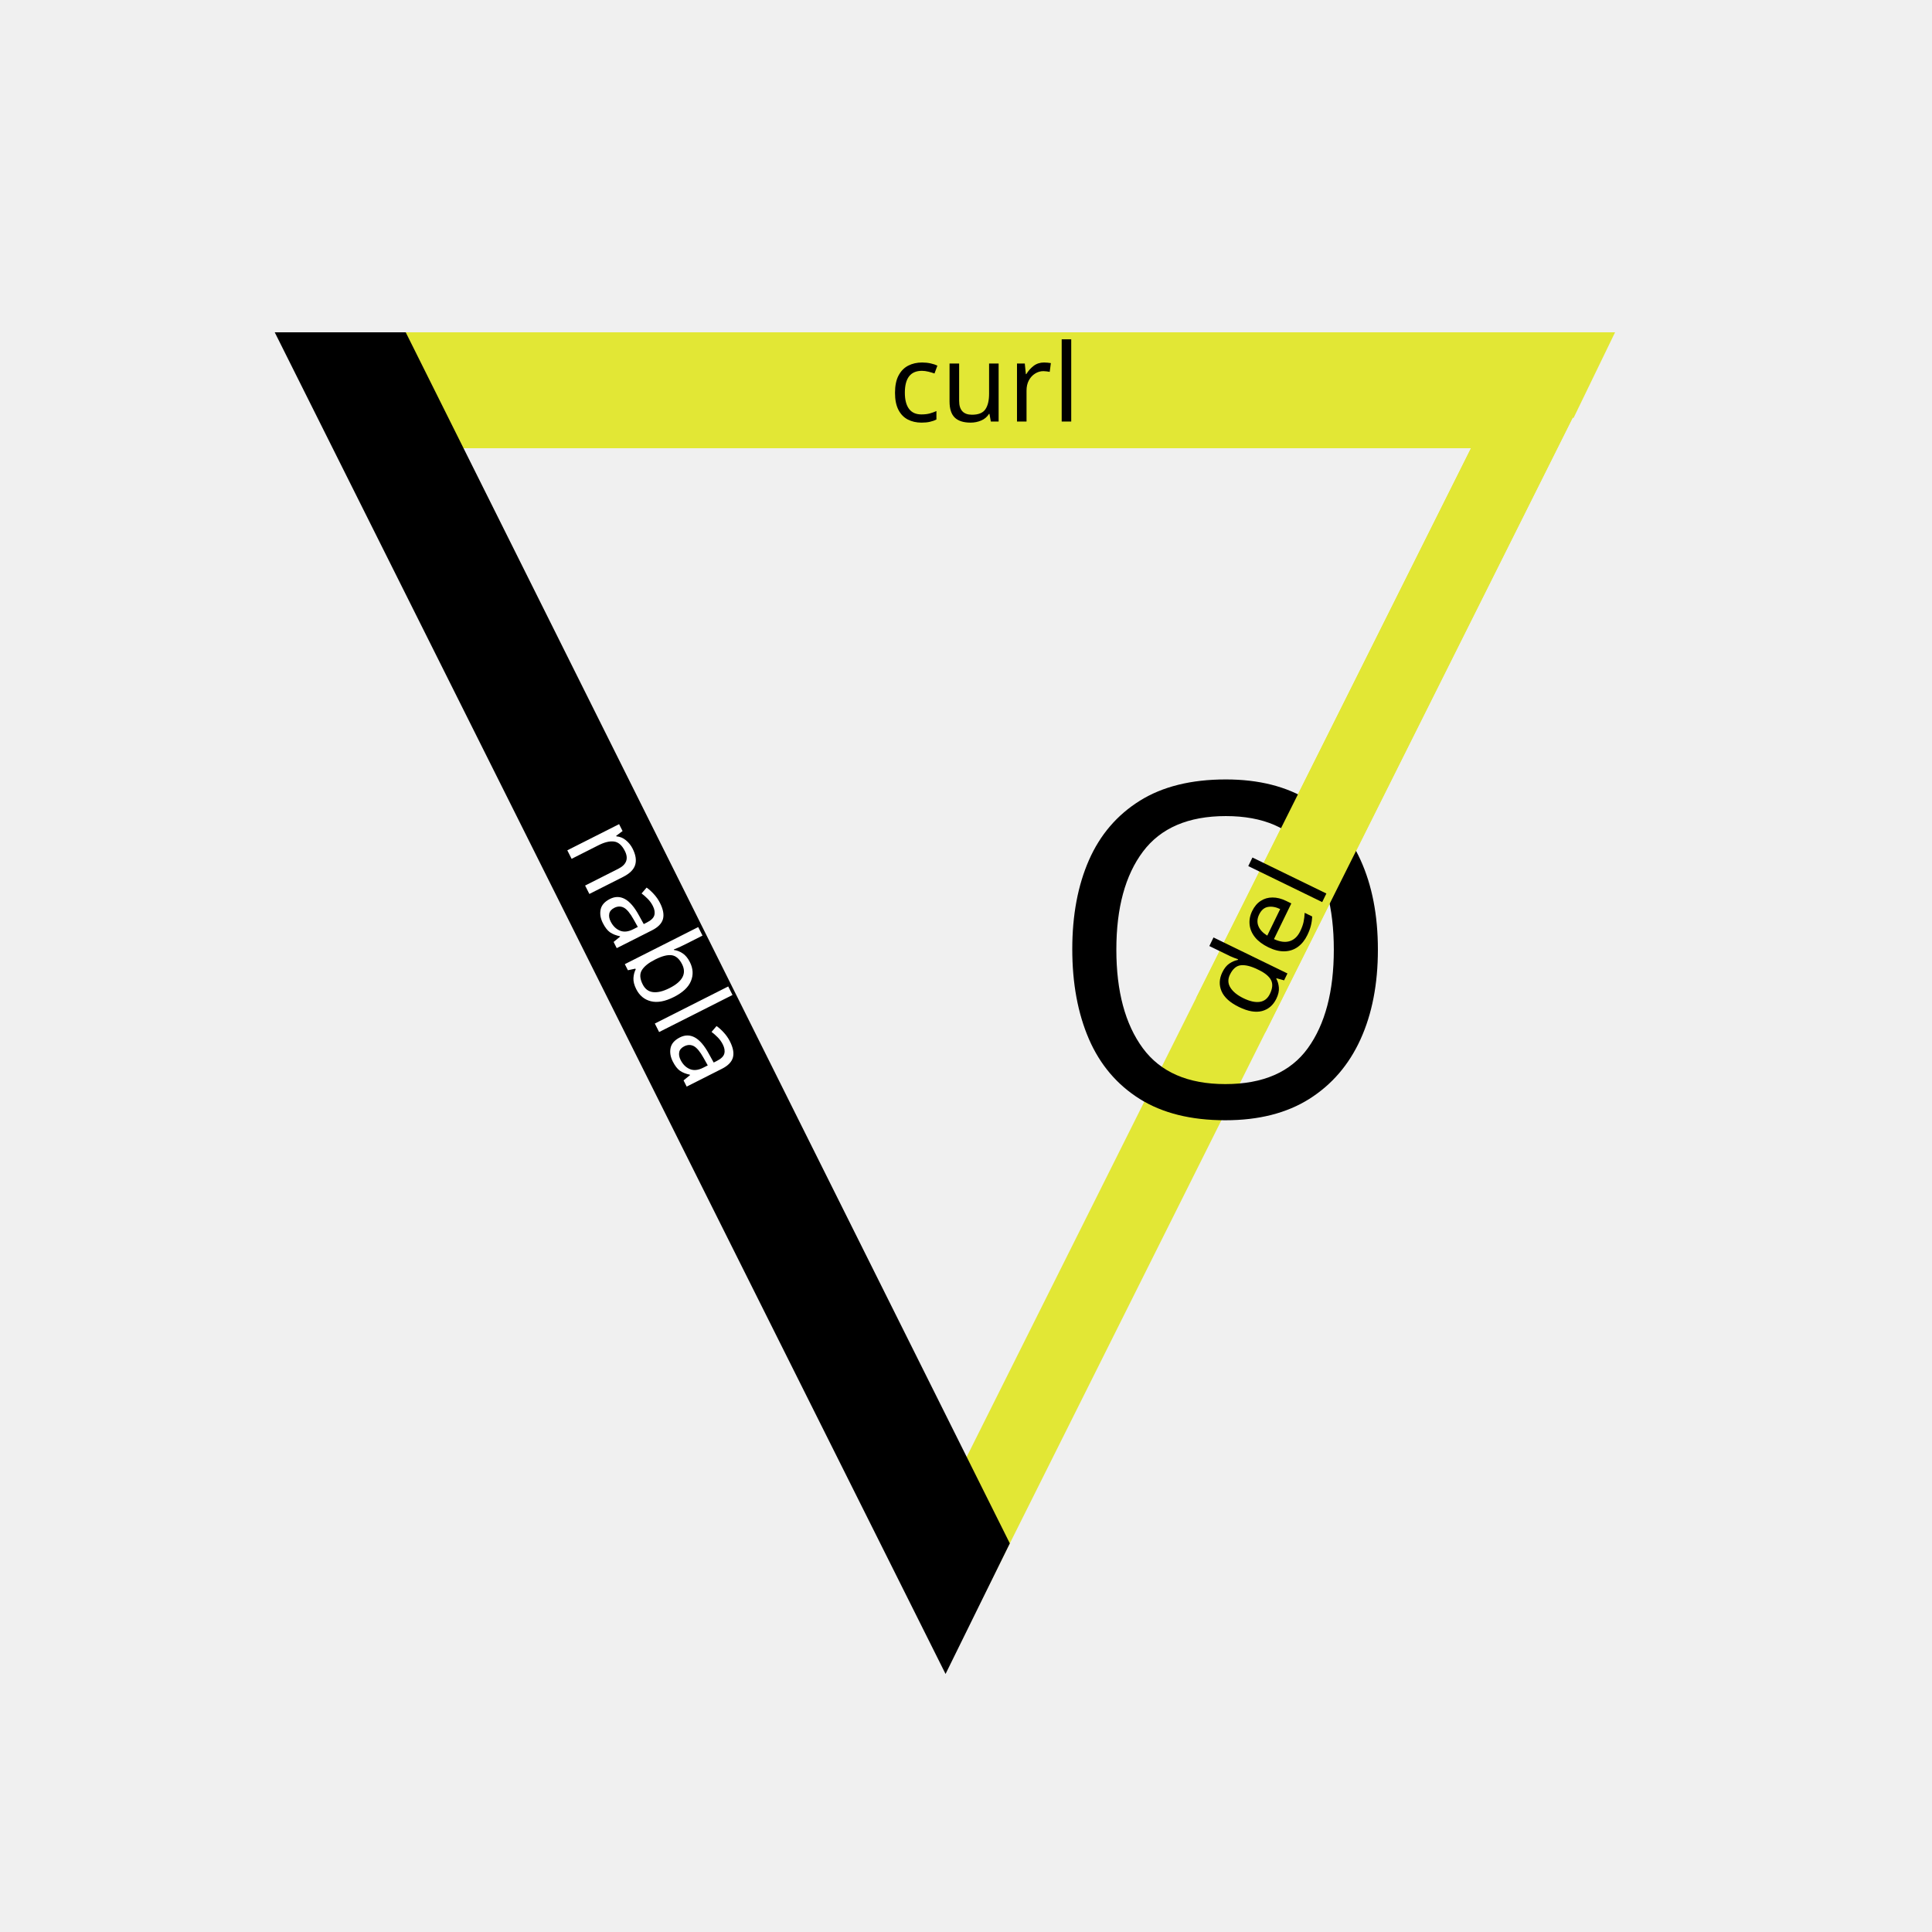
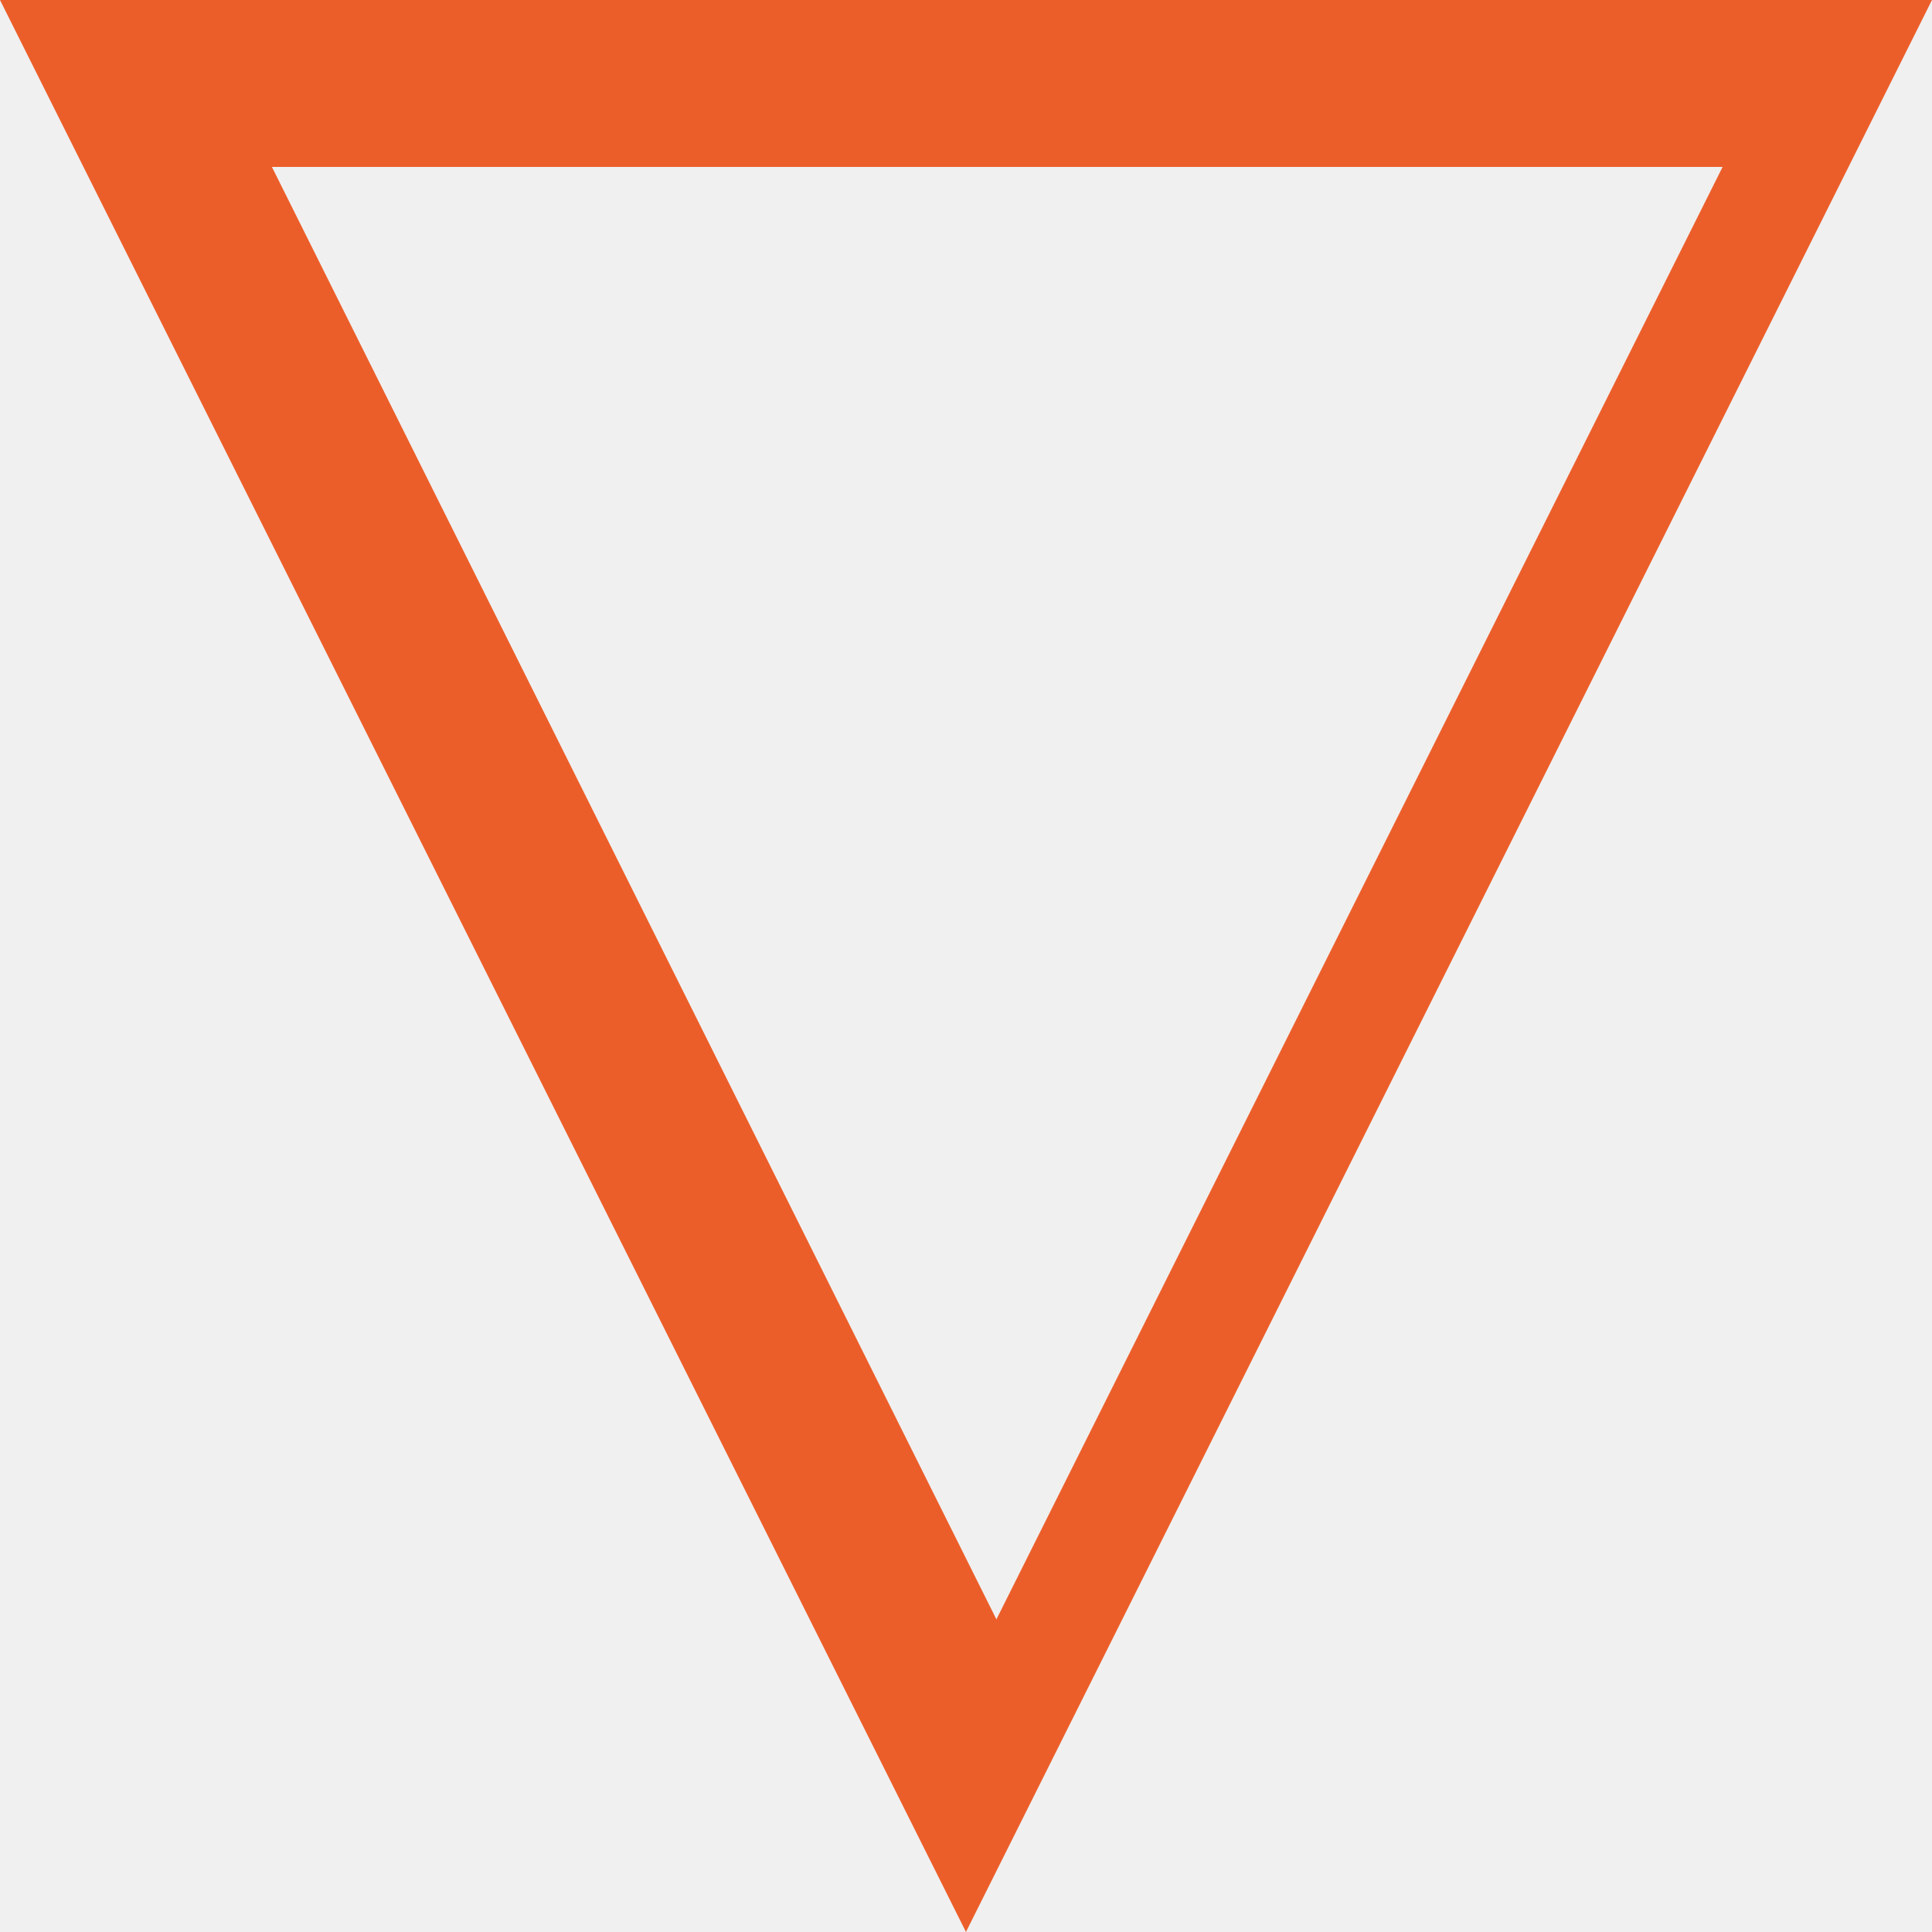
- <svg xmlns="http://www.w3.org/2000/svg" version="1.1" x="0px" y="0px" viewBox="0 0 500 500" style="enable-background:new 0 0 500 500;" xml:space="preserve">
+ <svg xmlns="http://www.w3.org/2000/svg" version="1.1" id="Logo" x="0px" y="0px" viewBox="0 0 500 500" style="enable-background:new 0 0 500 500;" xml:space="preserve">
  <style type="text/css">
- 	.st0{display:none;}
- 	.st1{display:inline;fill:#FFFFFF;}
- 	.st2{font-family:'ArtifaktElement-BoldItalic';}
- 	.st3{font-size:120px;}
- 	.st4{fill:none;stroke:#E2E735;stroke-width:30;stroke-miterlimit:10;}
- 	.st5{fill:#E2E735;}
- 	.st6{display:inline;}
- 	.st7{font-family:'Swiss721BT-BoldExtended';}
- 	.st8{fill:none;stroke:#E2E735;stroke-width:20;stroke-miterlimit:10;}
- 	.st9{font-family:'CommercialScriptBT-Regular';}
- 	.st10{font-size:28px;}
- 	.st11{fill:#FFFFFF;}
+ 	.st0{fill:#EC5E29;}
</style>
-   <g id="Layer_8" class="st0">
-     <text transform="matrix(1 0 0 1 21.0272 292.7175)" class="st1 st2 st3">/viatora</text>
-   </g>
-   <g id="Layer_3">
-     <polyline class="st4" points="393.73,101.64 394.04,101 95.37,101  " />
-     <g>
-       <rect x="148.64" y="246.4" transform="matrix(0.4472 -0.8944 0.8944 0.4472 -51.5072 429.4586)" class="st5" width="346.06" height="20" />
-     </g>
-     <g>
-       <polyline points="261.34,399.42 105,86 71.1,86 244.71,433.22   " />
-     </g>
-   </g>
-   <g id="Layer_9" class="st0">
-     <text transform="matrix(1 0 0 1 -76.1975 288.7175)" class="st6 st7 st3">VIA TORA</text>
-   </g>
-   <g id="Layer_7">
-     <text transform="matrix(1 0 0 1 270.1912 288.7175)" class="st7 st3">O</text>
-   </g>
-   <g id="Layer_5">
-     <line class="st8" x1="318.54" y1="262.67" x2="399.05" y2="101.64" />
-   </g>
-   <g id="Layer_6">
-     <text transform="matrix(0.4378 -0.8991 0.8991 0.4378 326.6917 265.2759)" class="st9 st10">del</text>
-     <text transform="matrix(0.4509 0.8925 -0.8925 0.4509 145.7488 217.9402)" class="st11 st9 st10">nabla</text>
-     <text transform="matrix(1 0 0 1 230.0803 109.0954)" class="st9 st10">curl</text>
-   </g>
+   <path class="st0" d="M0,0l500,0L249.99,499.99L0,0z M257.87,419.09L445.81,43.2H70.37L257.87,419.09z" />
</svg>
